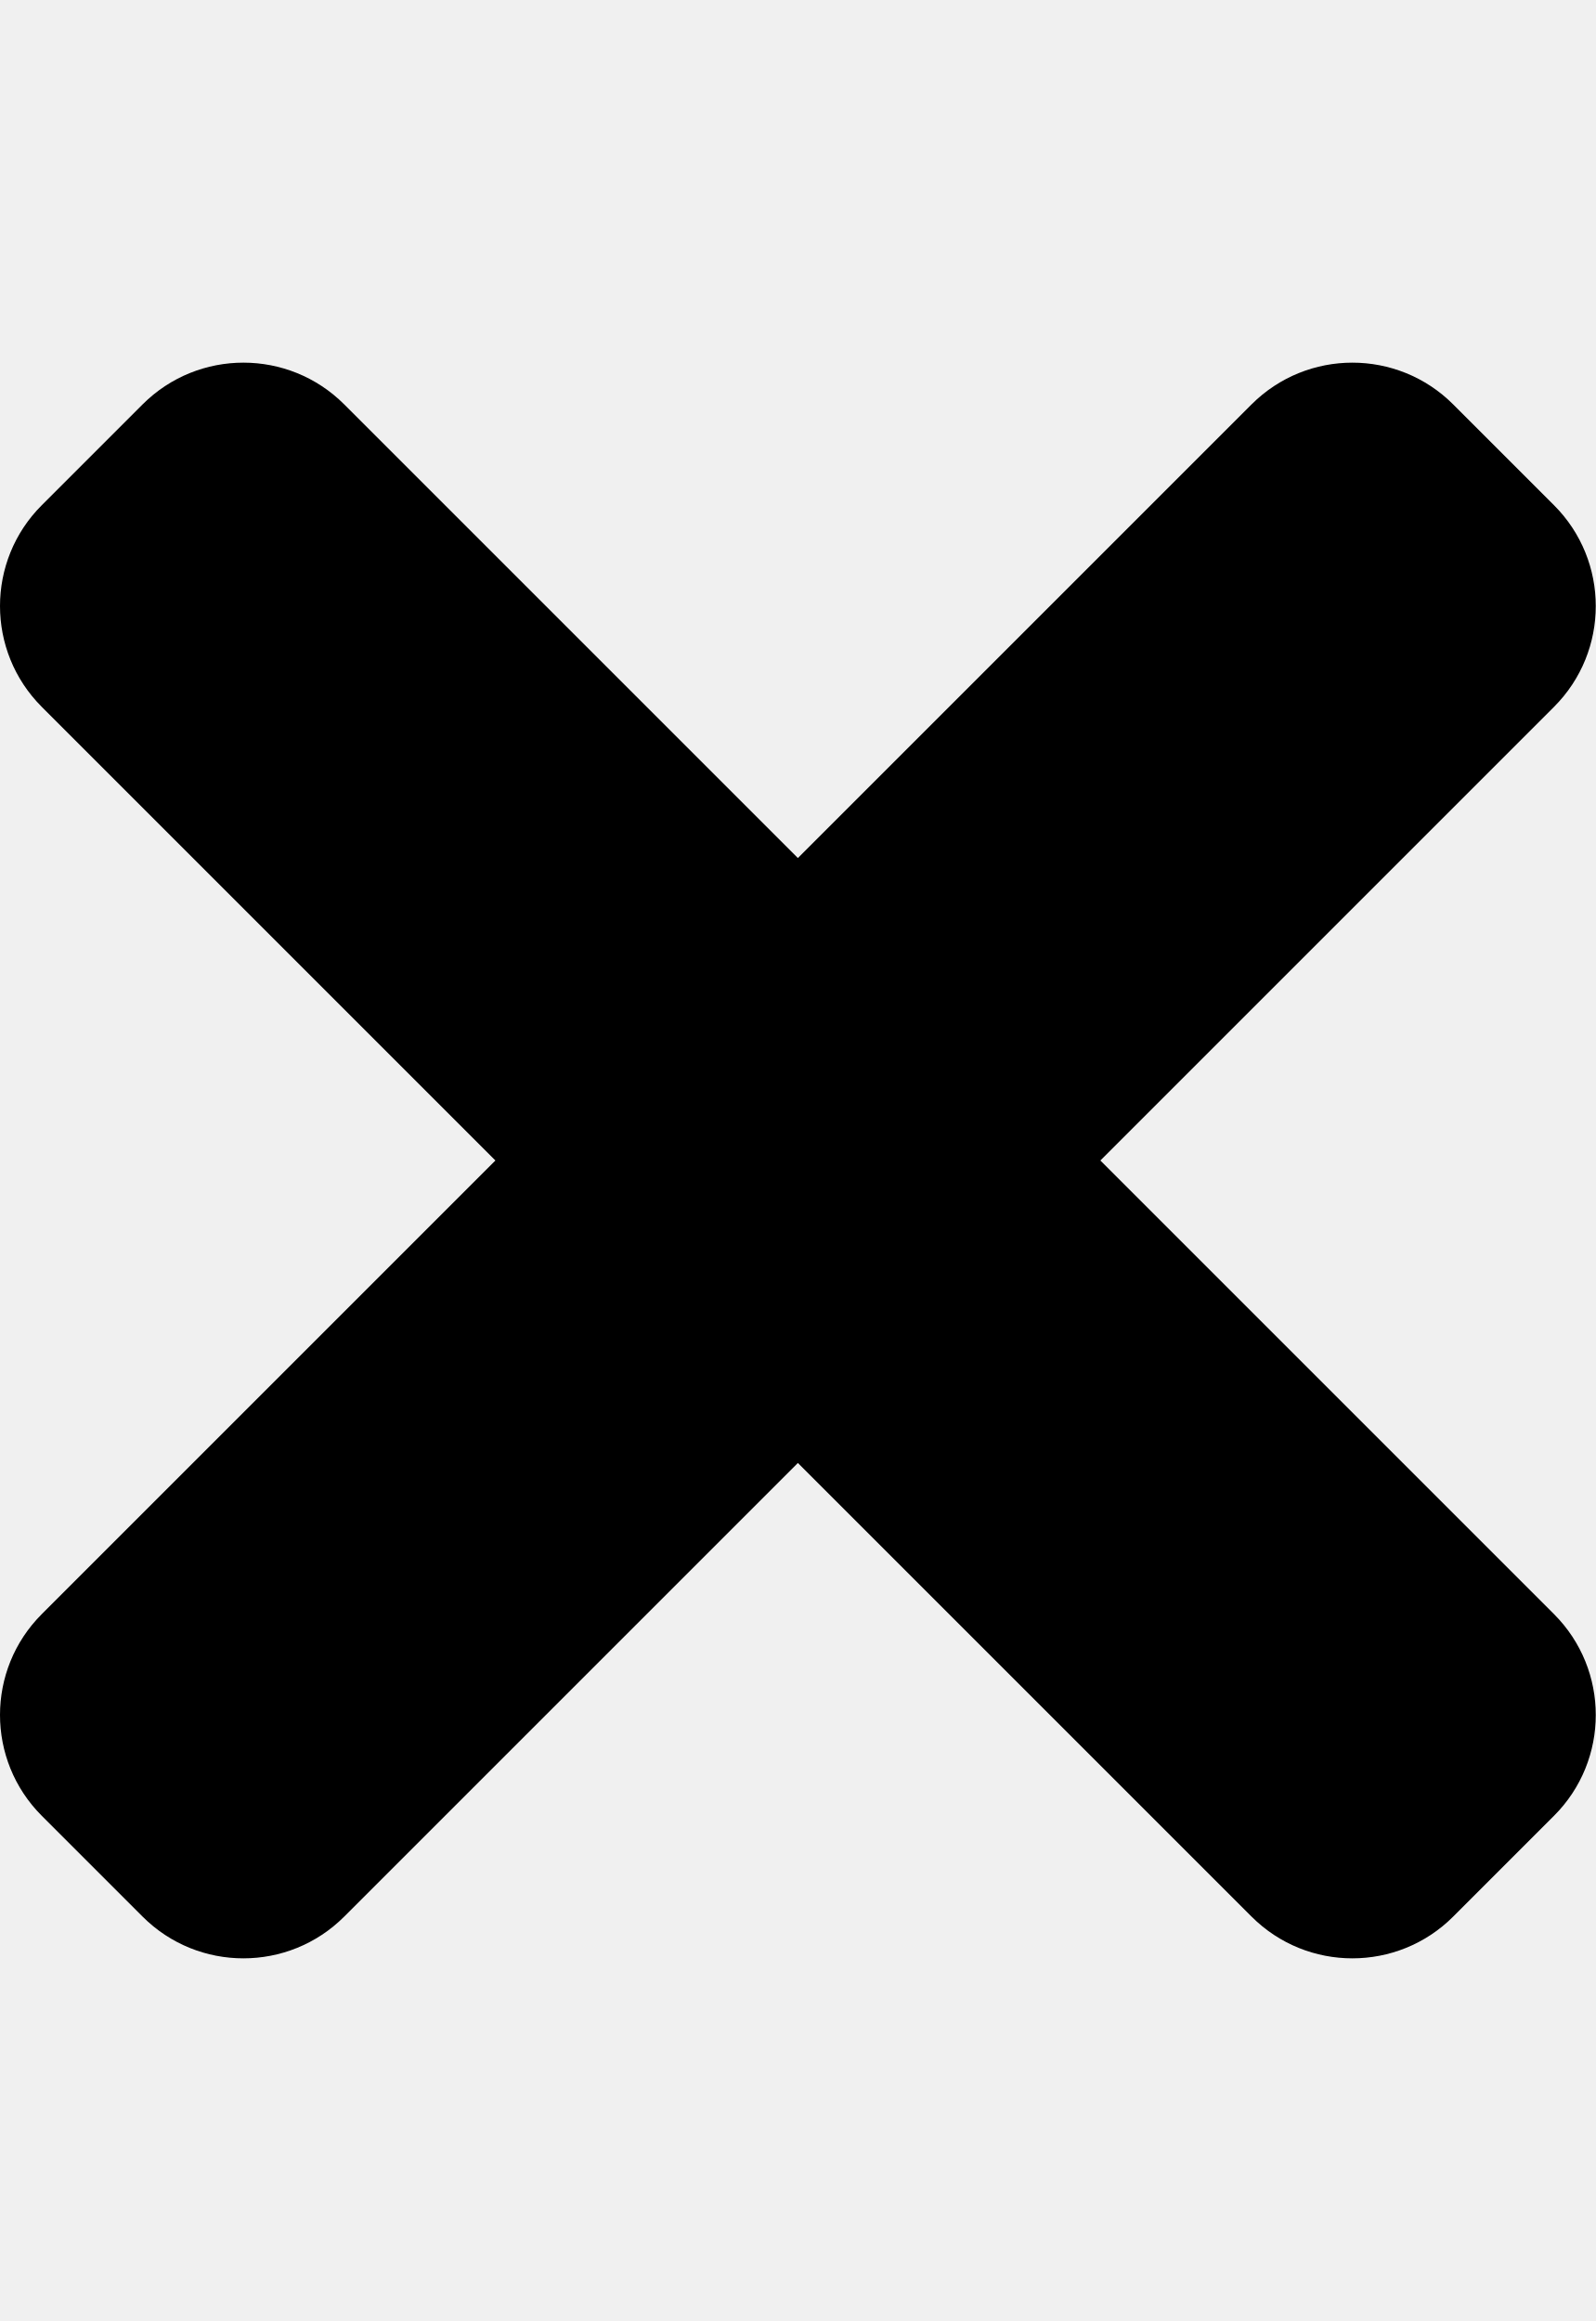
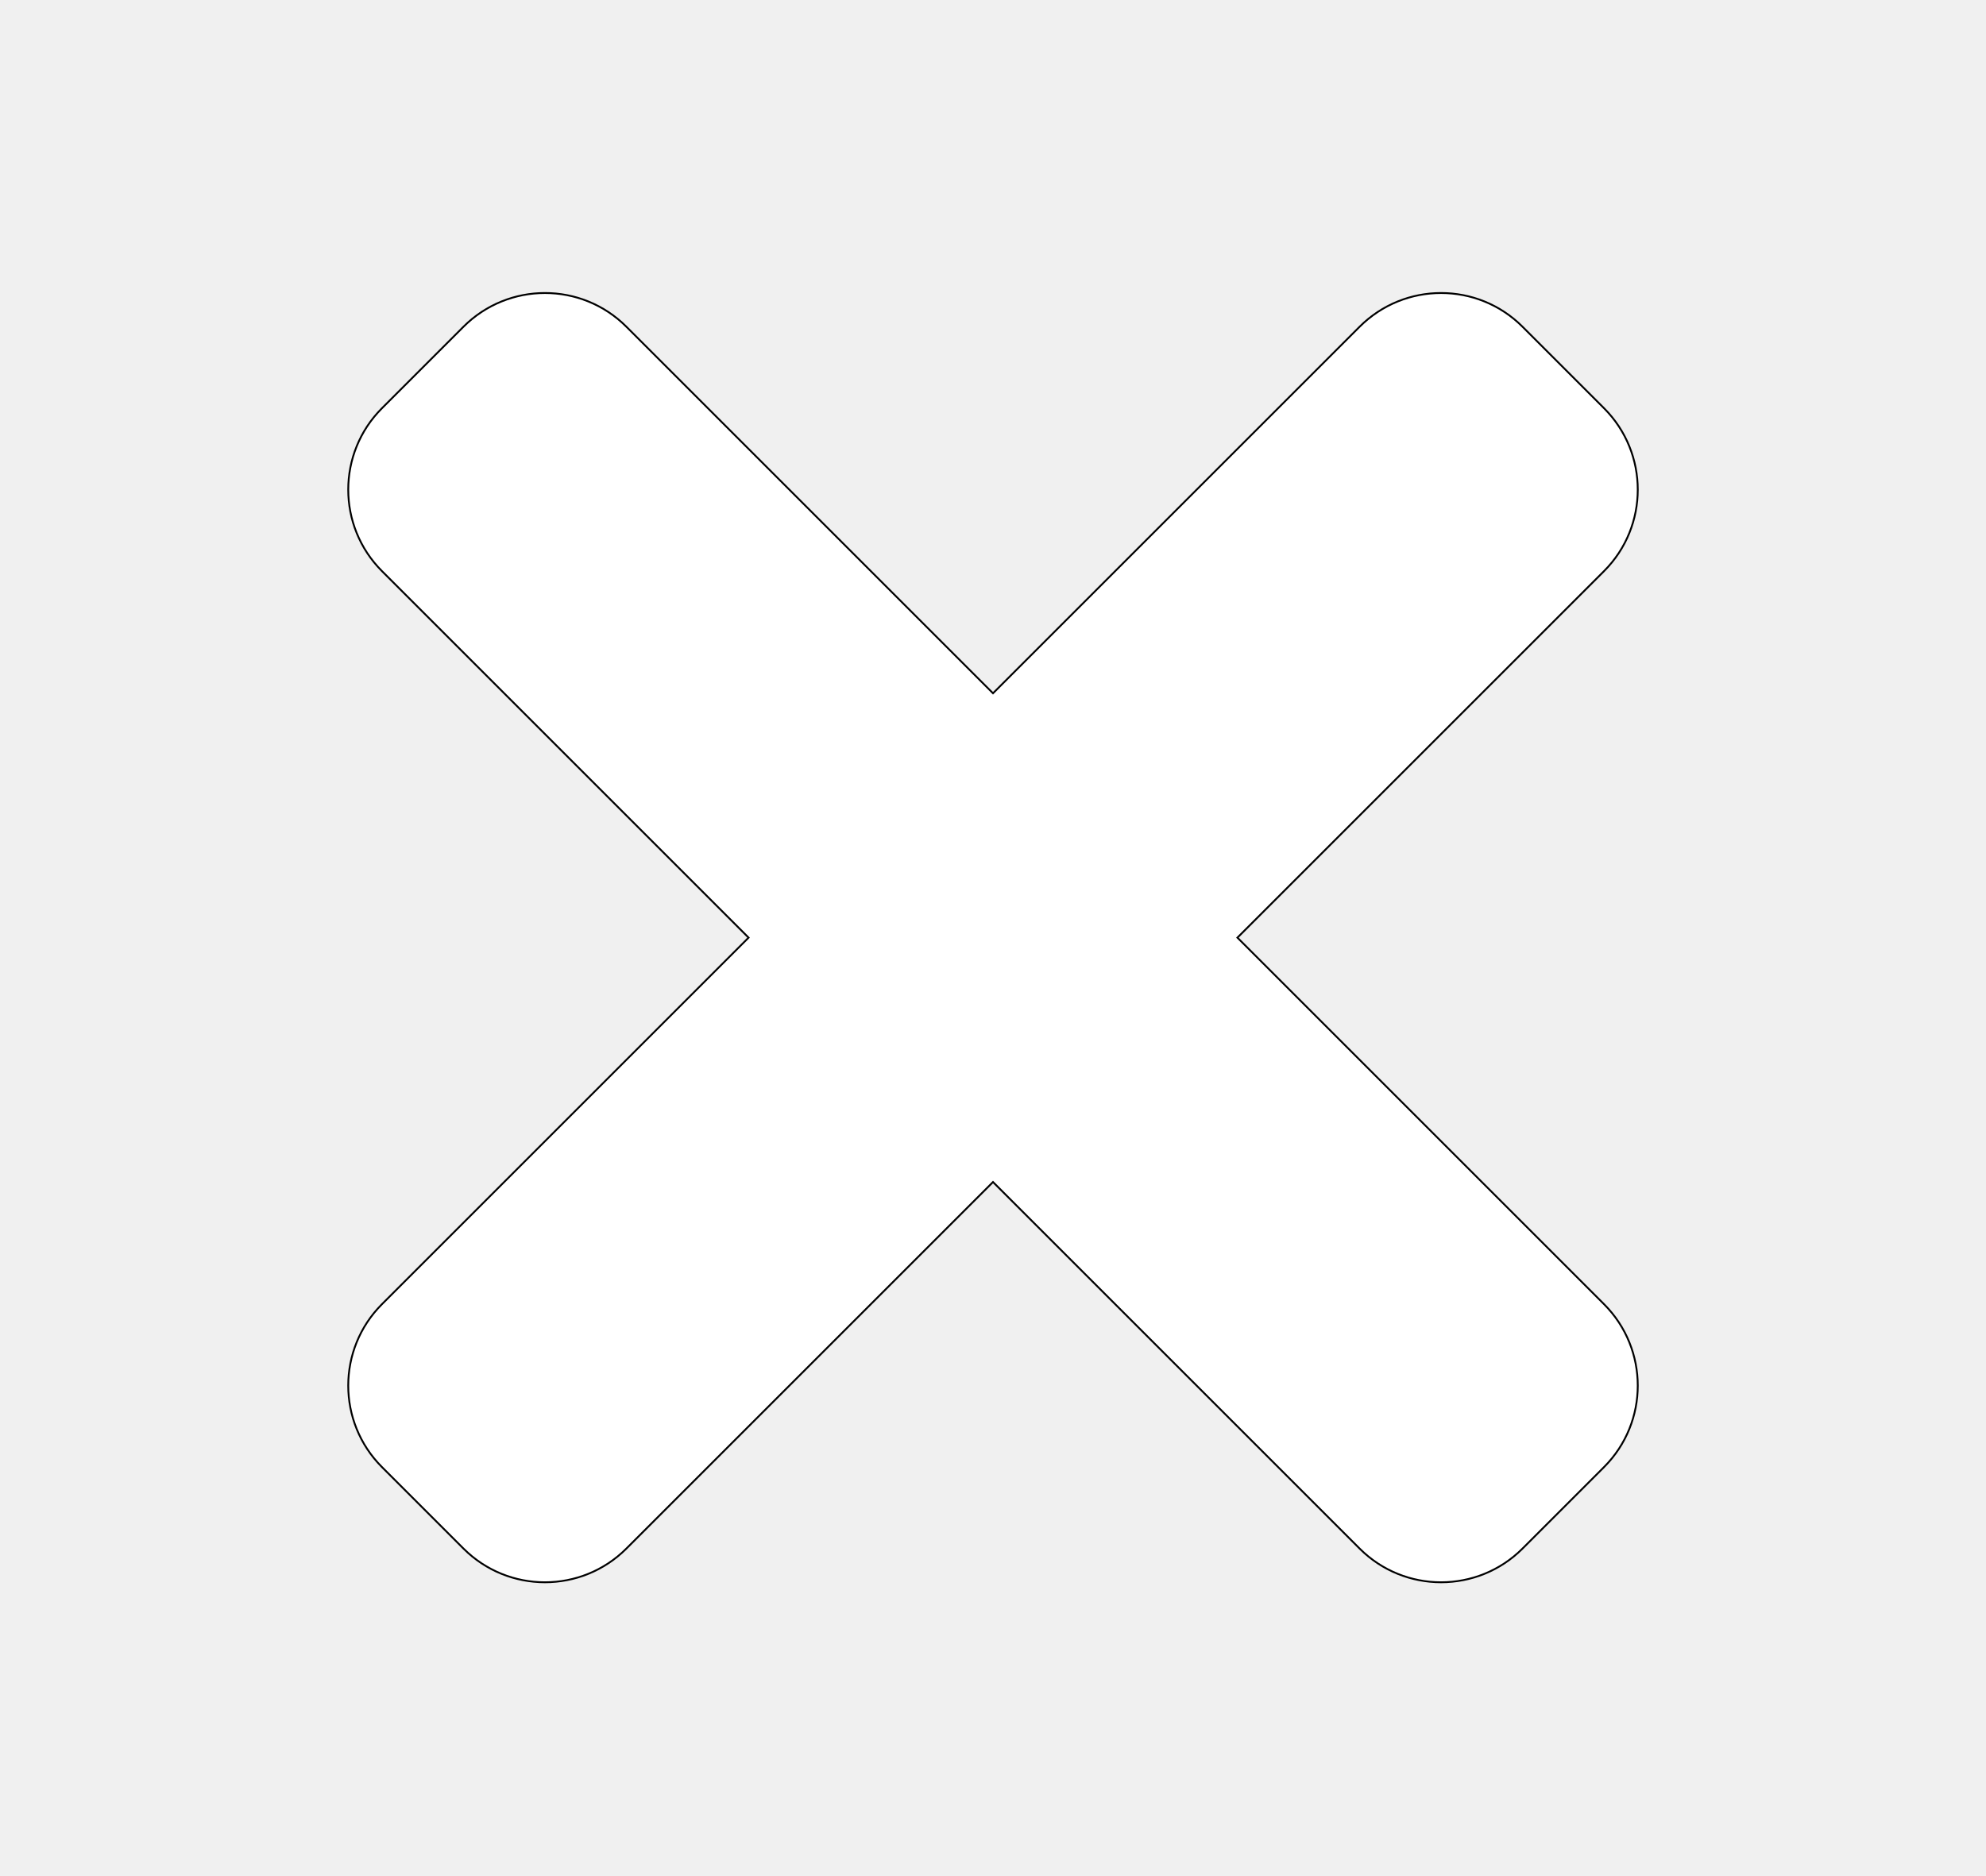
- <svg xmlns="http://www.w3.org/2000/svg" aria-hidden="true" class="svg-inline--fa fa-times fa-w-11" data-icon="times" data-prefix="fas" viewBox="0 0 352 512">
-   <path fill="currentColor" d="m242.72 256 100.07-100.07c12.28-12.28 12.28-32.19 0-44.48l-22.24-22.24c-12.28-12.28-32.19-12.28-44.48 0L176 189.28 75.93 89.21c-12.28-12.28-32.19-12.28-44.48 0L9.21 111.45c-12.28 12.28-12.28 32.19 0 44.48L109.28 256 9.21 356.07c-12.28 12.28-12.28 32.19 0 44.48l22.24 22.24c12.28 12.28 32.2 12.28 44.48 0L176 322.72l100.07 100.07c12.28 12.28 32.2 12.28 44.48 0l22.24-22.24c12.28-12.28 12.28-32.19 0-44.48L242.72 256z" />
+ <svg xmlns="http://www.w3.org/2000/svg" version="1.1" id="Capa_1" x="0px" y="0px" width="1080px" height="1020px" viewBox="0 0 1080 1020" enable-background="new 0 0 1080 1020" xml:space="preserve">
+   <path fill="#FFFFFF" stroke="#000000" stroke-miterlimit="10" d="M672.919,510l199.358-199.358  c24.464-24.464,24.464-64.128,0-88.612l-44.307-44.306c-24.464-24.464-64.129-24.464-88.612,0L540,377.081L340.642,177.723  c-24.464-24.464-64.128-24.464-88.612,0l-44.306,44.306c-24.464,24.464-24.464,64.128,0,88.612L407.081,510L207.723,709.358  c-24.464,24.464-24.464,64.128,0,88.612l44.306,44.307c24.464,24.464,64.148,24.464,88.612,0L540,642.919l199.358,199.358  c24.464,24.464,64.148,24.464,88.612,0l44.307-44.307c24.464-24.464,24.464-64.129,0-88.612L672.919,510z" />
</svg>
